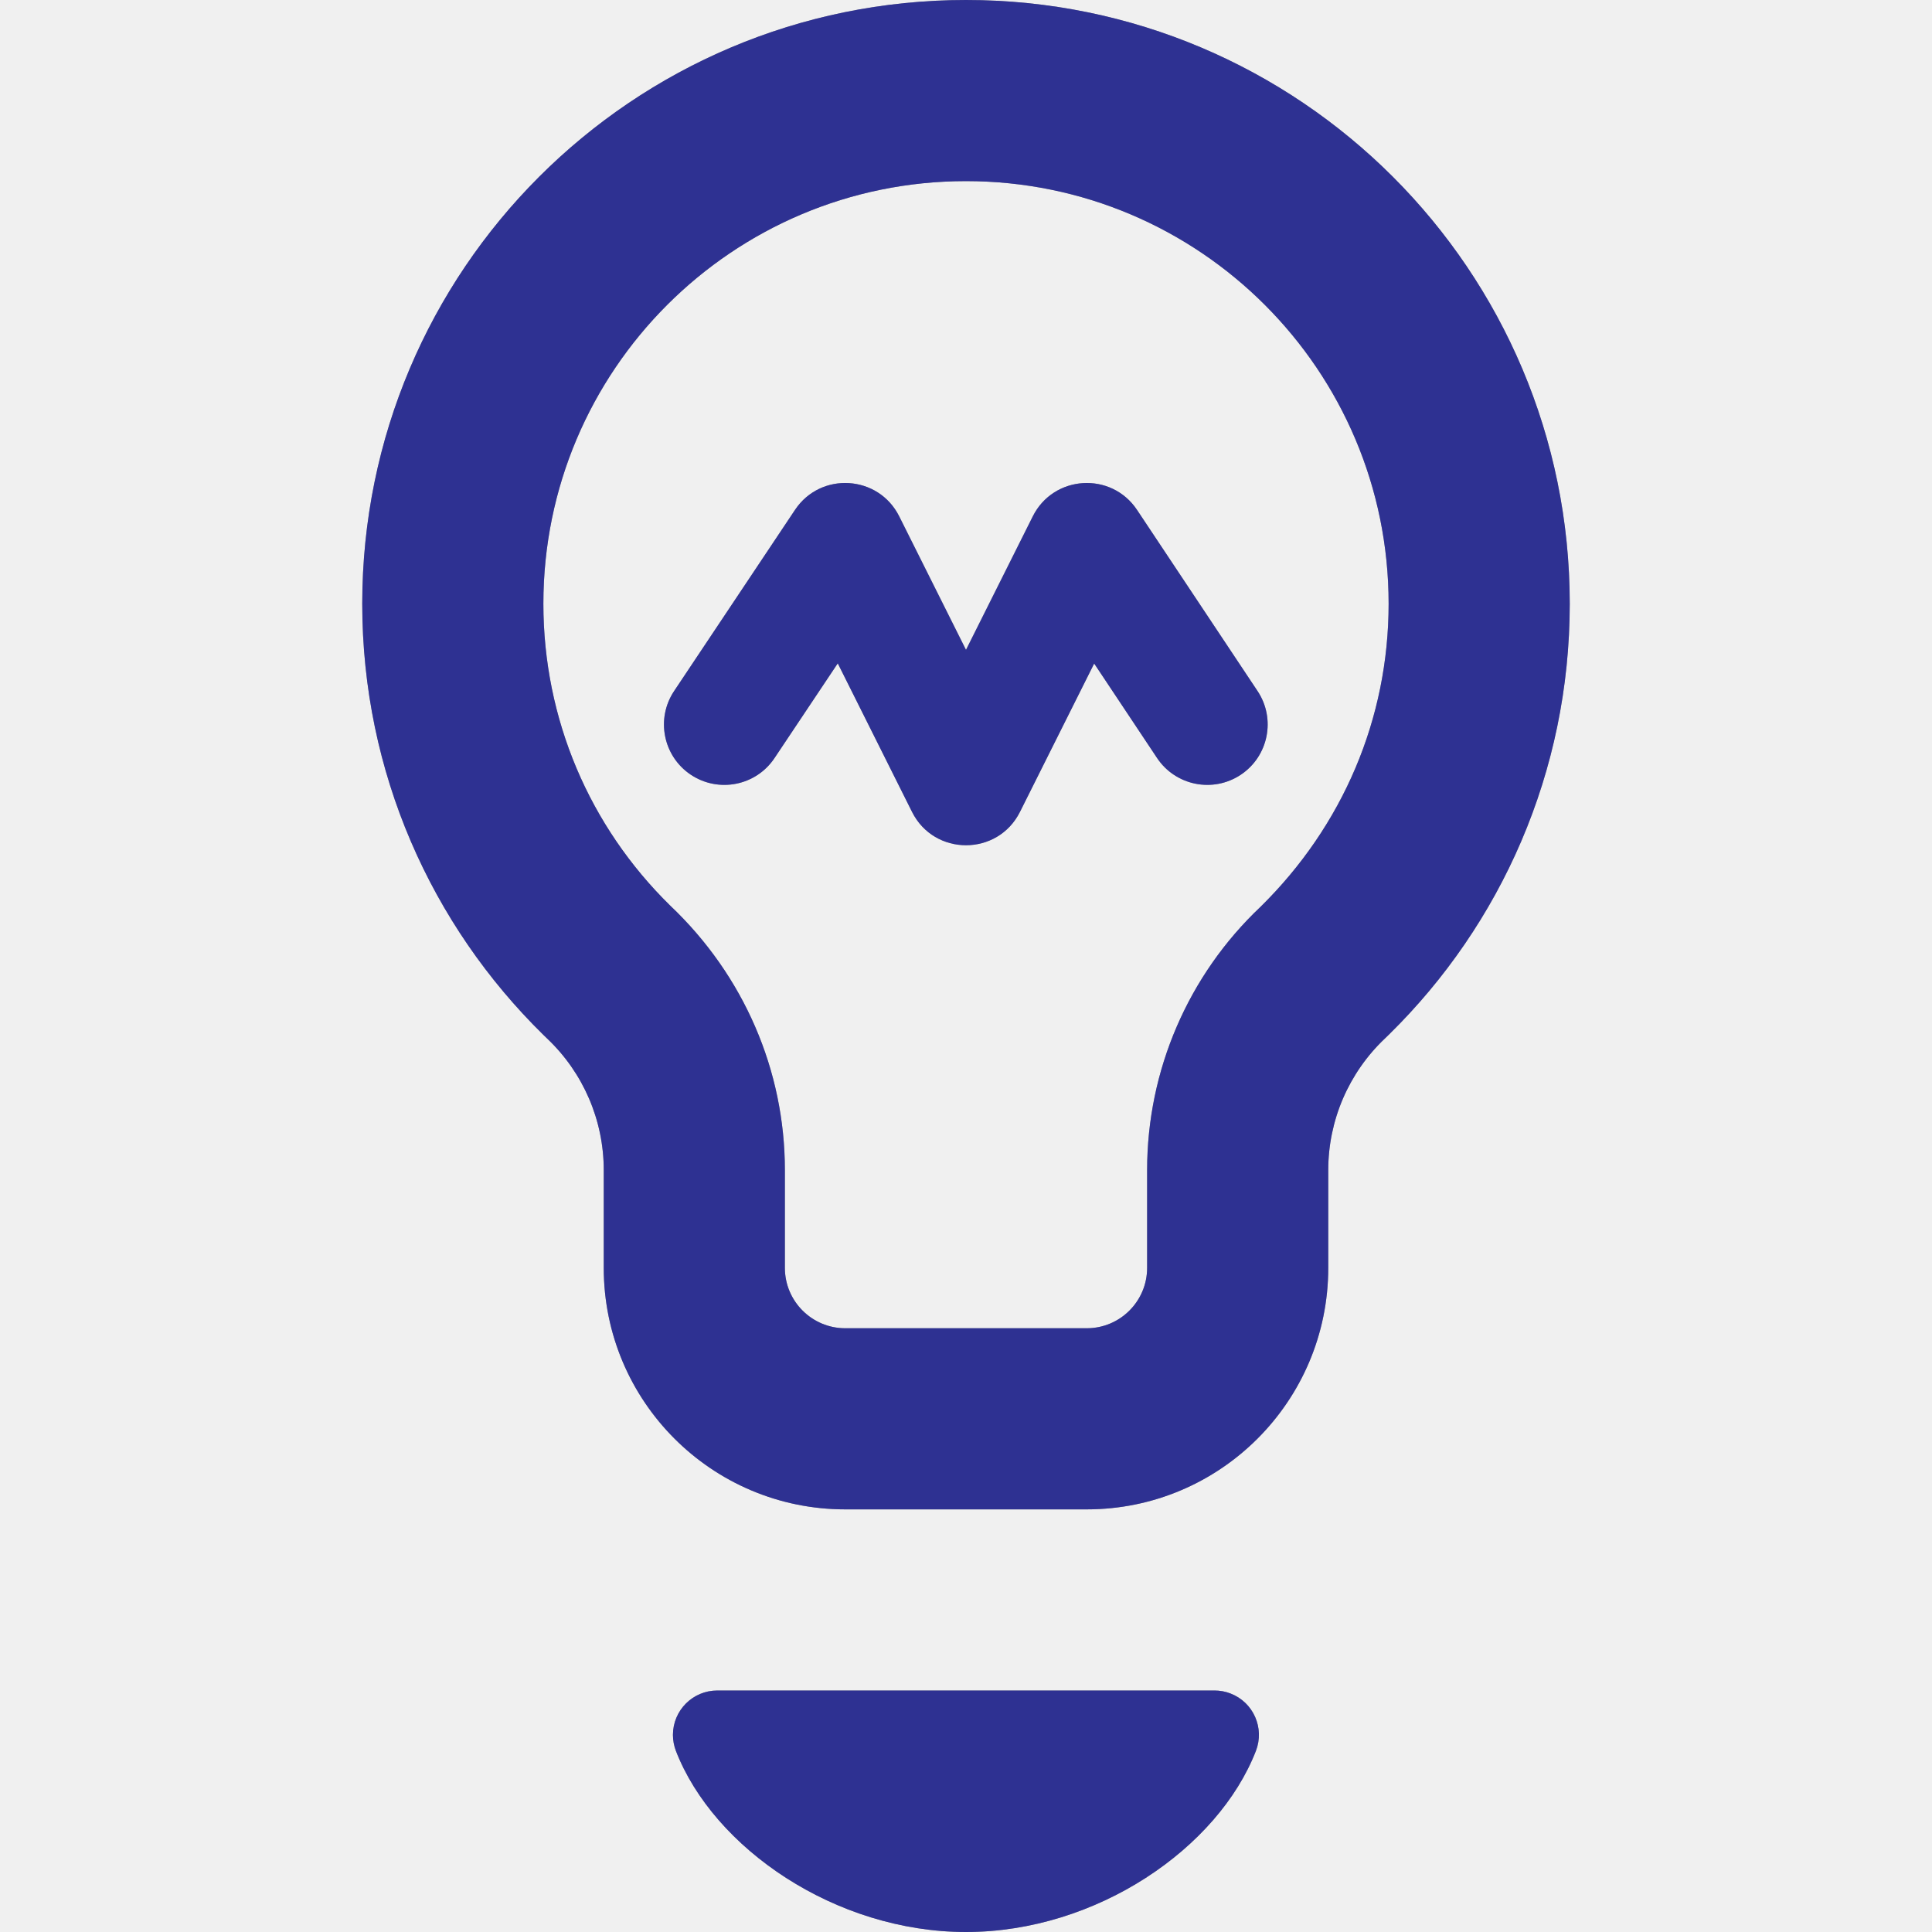
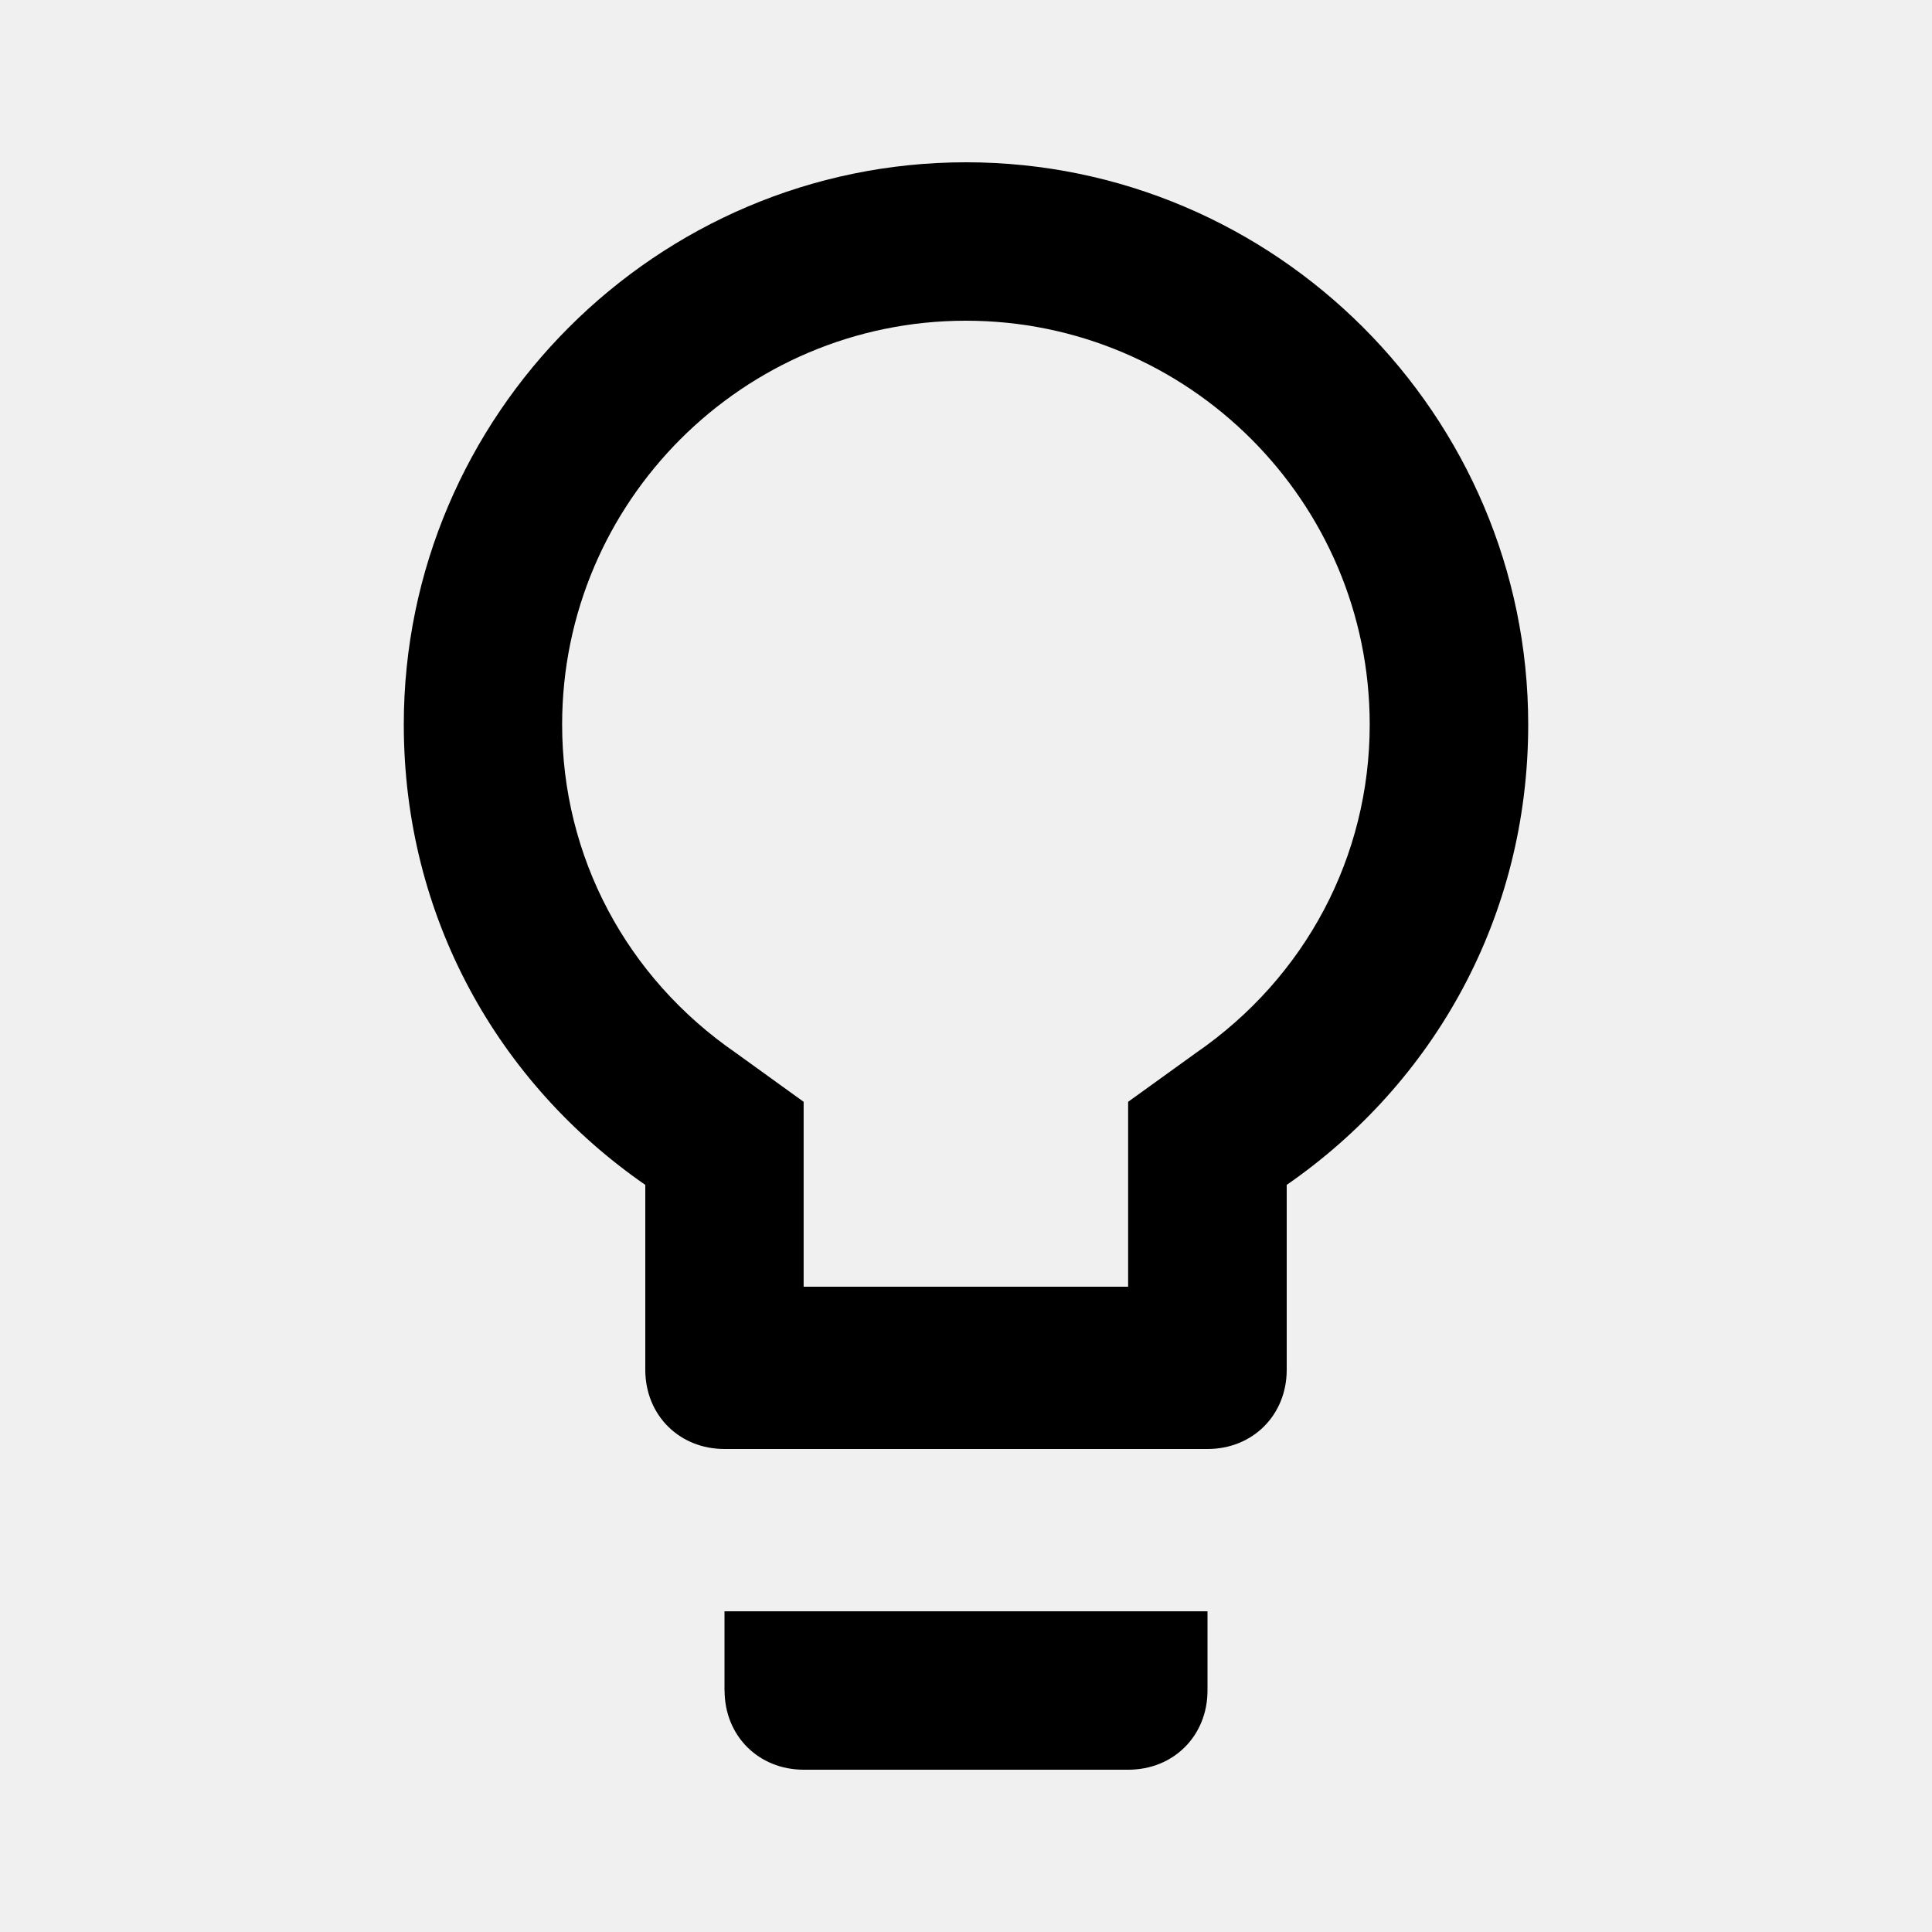
- <svg xmlns="http://www.w3.org/2000/svg" xmlns:xlink="http://www.w3.org/1999/xlink" width="32" height="32" viewBox="0 0 32 32">
-   <defs>
-     <path id="idea-a" d="M9,17.141 C7.149,15.326 6,12.797 6,10 C6,4.477 10.477,0 16,0 C21.523,0 26,4.477 26,10 C26,12.79 24.858,15.313 23.015,17.126 C22.991,17.15 22.966,17.174 22.939,17.2 C22.34,17.767 22,18.555 22,19.38 L22,21 C22,23.209 20.209,25 18,25 L14,25 C11.791,25 10,23.209 10,21 L10,19.38 C10,18.556 9.661,17.769 9.063,17.202 C9.041,17.181 9.02,17.161 9,17.141 Z M11.1,14.999 C12.322,16.157 13,17.733 13,19.38 L13,21 C13,21.552 13.448,22 14,22 L18,22 C18.552,22 19,21.552 19,21 L19,19.38 C19,17.73 19.679,16.153 20.878,15.02 C22.241,13.679 23,11.904 23,10 C23,6.134 19.866,3 16,3 C12.134,3 9,6.134 9,10 C9,11.909 9.764,13.689 11.1,14.999 Z M13.876,10.987 L12.829,12.555 C12.523,13.015 11.902,13.138 11.442,12.832 C10.983,12.525 10.859,11.904 11.166,11.445 L13.168,8.445 C13.594,7.806 14.551,7.866 14.894,8.553 L16,10.764 L17.106,8.553 C17.449,7.866 18.407,7.806 18.833,8.446 L20.829,11.446 C21.135,11.906 21.01,12.527 20.55,12.833 C20.09,13.138 19.47,13.014 19.164,12.554 L18.123,10.99 L16.894,13.447 C16.526,14.184 15.474,14.184 15.106,13.447 L13.876,10.987 Z M16,32 C13.838,32 11.819,30.612 11.195,29 C11.163,28.915 11.146,28.826 11.146,28.735 C11.146,28.329 11.475,28 11.881,28 L20.117,28 C20.208,28 20.298,28.017 20.382,28.05 C20.761,28.196 20.948,28.622 20.802,29 C20.177,30.61 18.163,32 16,32 Z" />
-   </defs>
-   <g fill="none" fill-rule="evenodd">
-     <mask id="idea-b" fill="#fff">
-       <use xlink:href="#idea-a" />
-     </mask>
-     <use fill="#979797" fill-rule="nonzero" xlink:href="#idea-a" />
-     <g fill="#2E3192" mask="url(#idea-b)">
-       <rect width="32" height="32" />
-     </g>
-   </g>
+ <svg xmlns="http://www.w3.org/2000/svg" version="1.1" width="24" height="24" viewBox="0 0 24 24">
+   <path d="M14.859 13.078c1.359-0.938 2.156-2.438 2.156-4.078 0-2.766-2.25-5.016-5.016-5.016s-5.016 2.25-5.016 5.016c0 1.641 0.797 3.141 2.156 4.078l0.844 0.609v2.297h4.031v-2.297zM12 2.016c3.844 0 6.984 3.141 6.984 6.984 0 2.391-1.172 4.453-3 5.719v2.297c0 0.563-0.422 0.984-0.984 0.984h-6c-0.563 0-0.984-0.422-0.984-0.984v-2.297c-1.828-1.266-3-3.328-3-5.719 0-3.844 3.141-6.984 6.984-6.984zM9 21v-0.984h6v0.984c0 0.563-0.422 0.984-0.984 0.984h-4.031c-0.563 0-0.984-0.422-0.984-0.984z" />
</svg>
